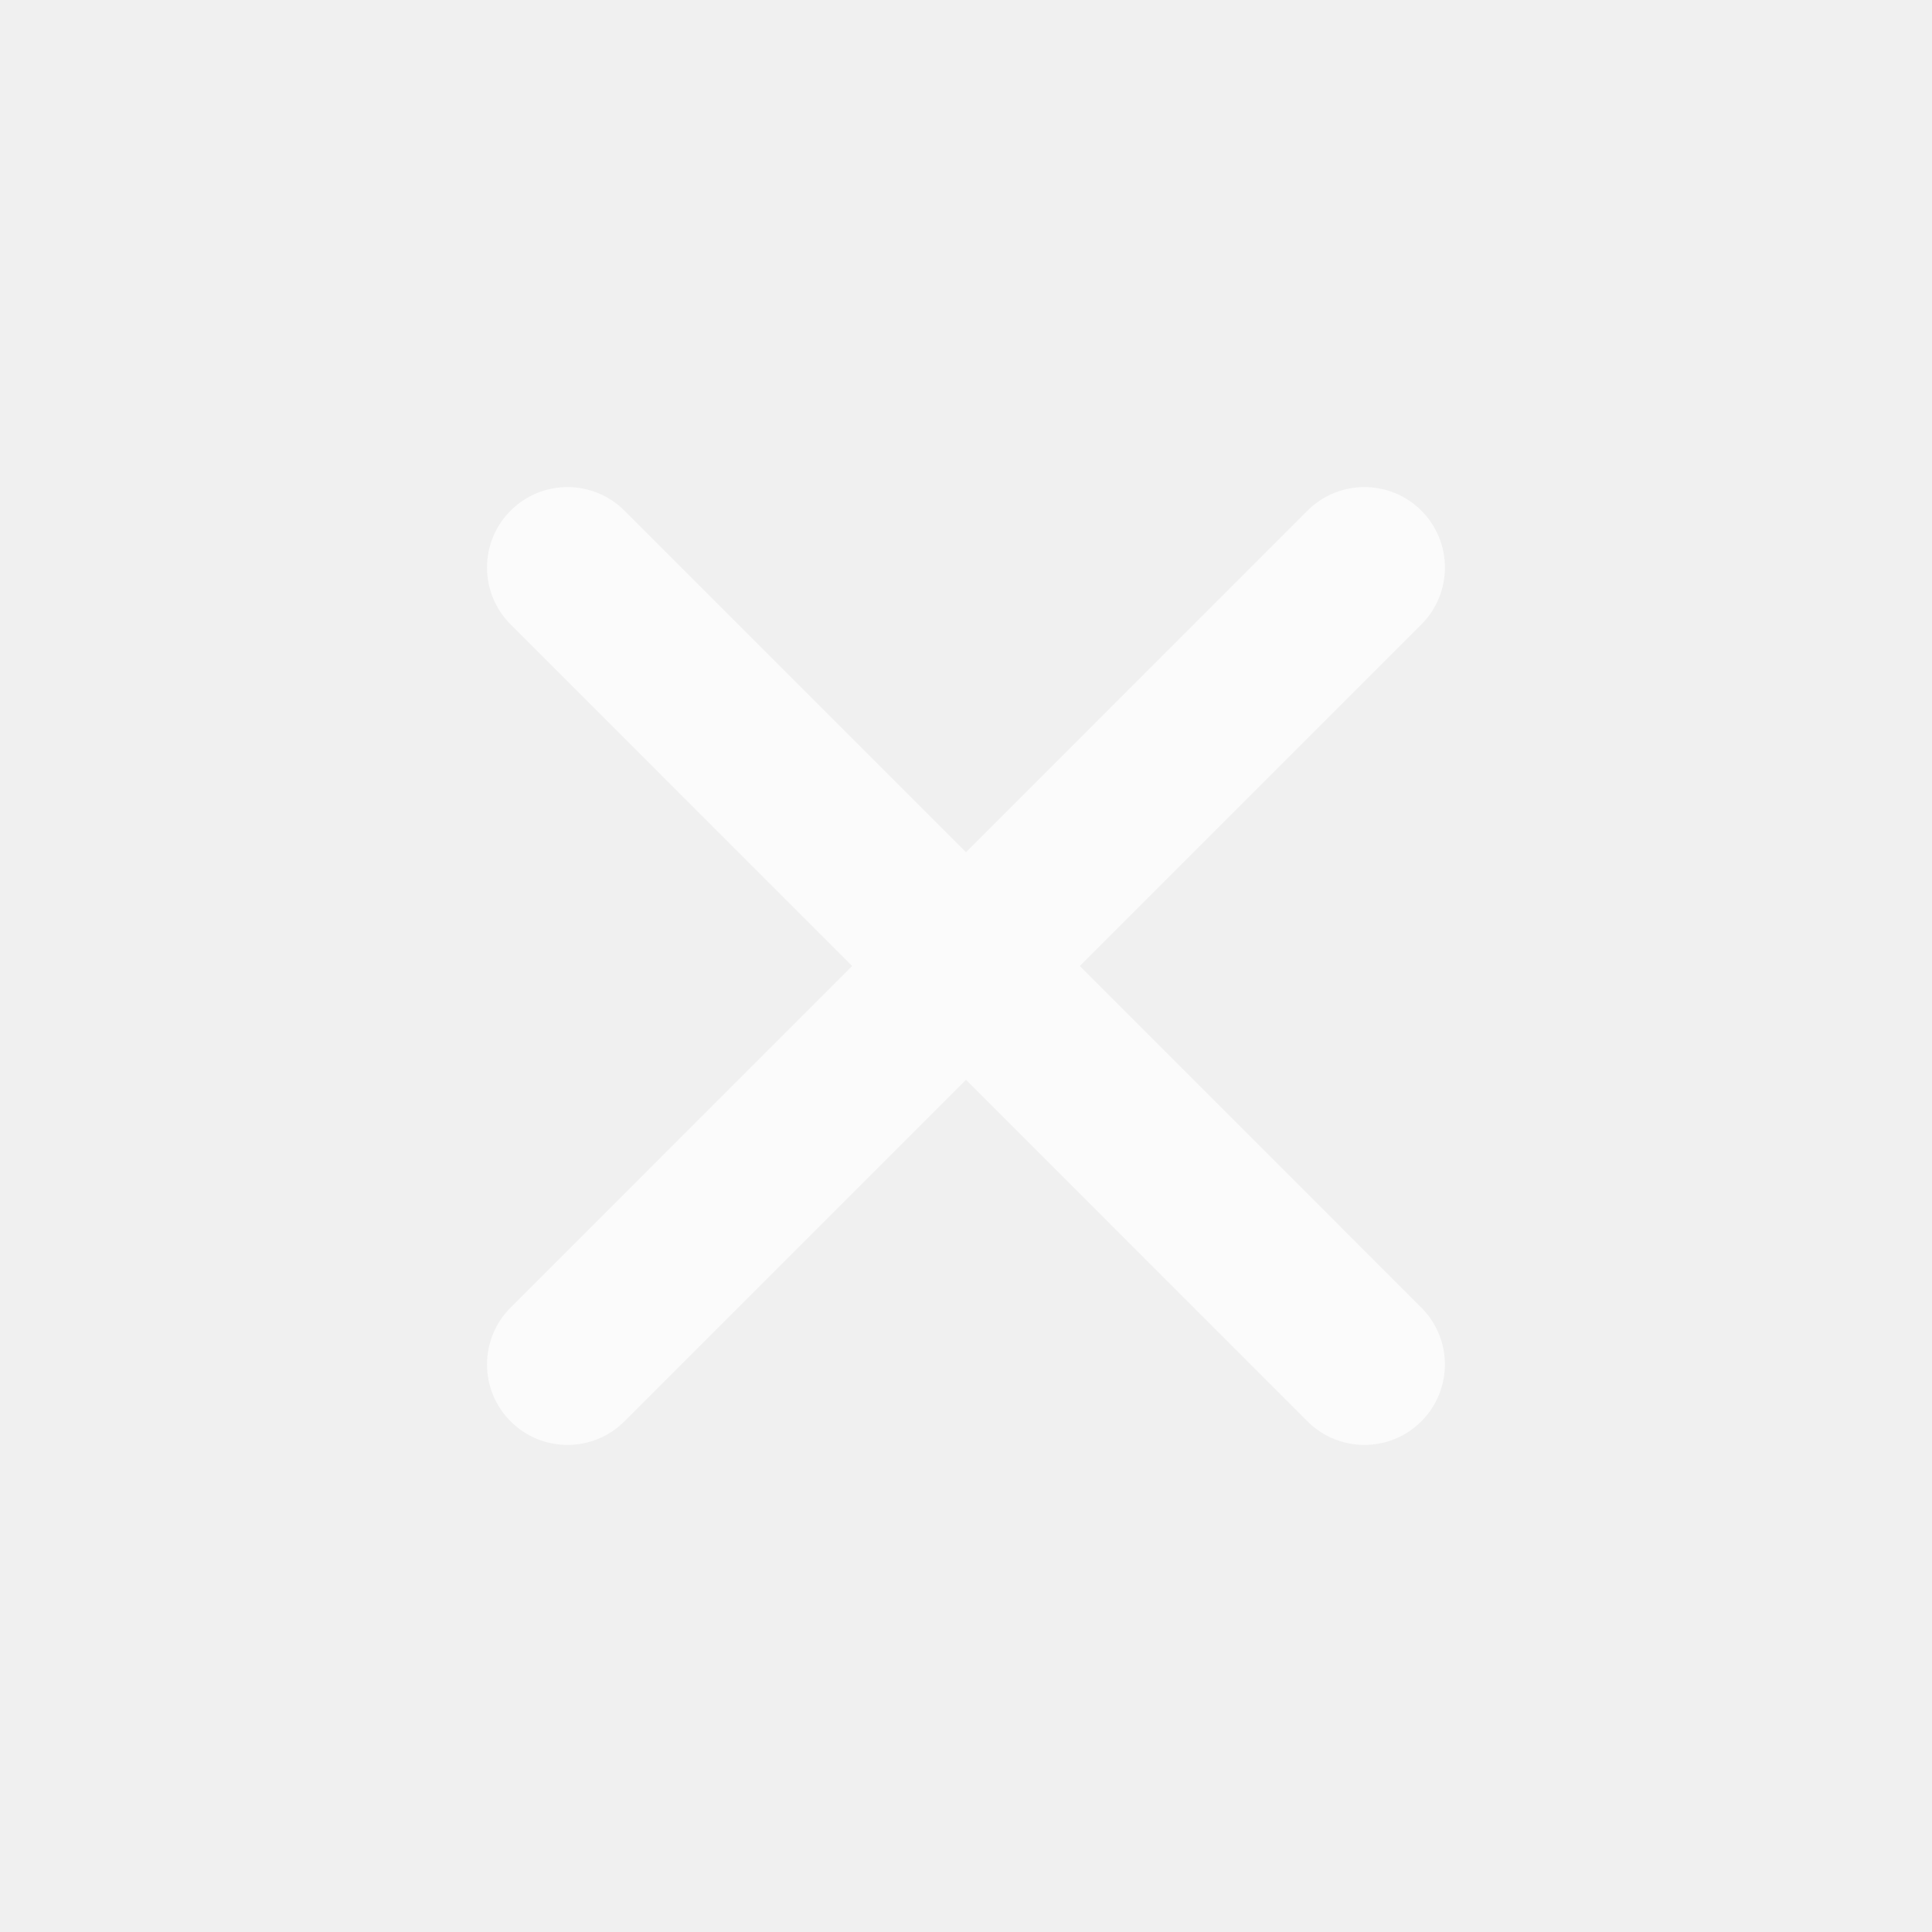
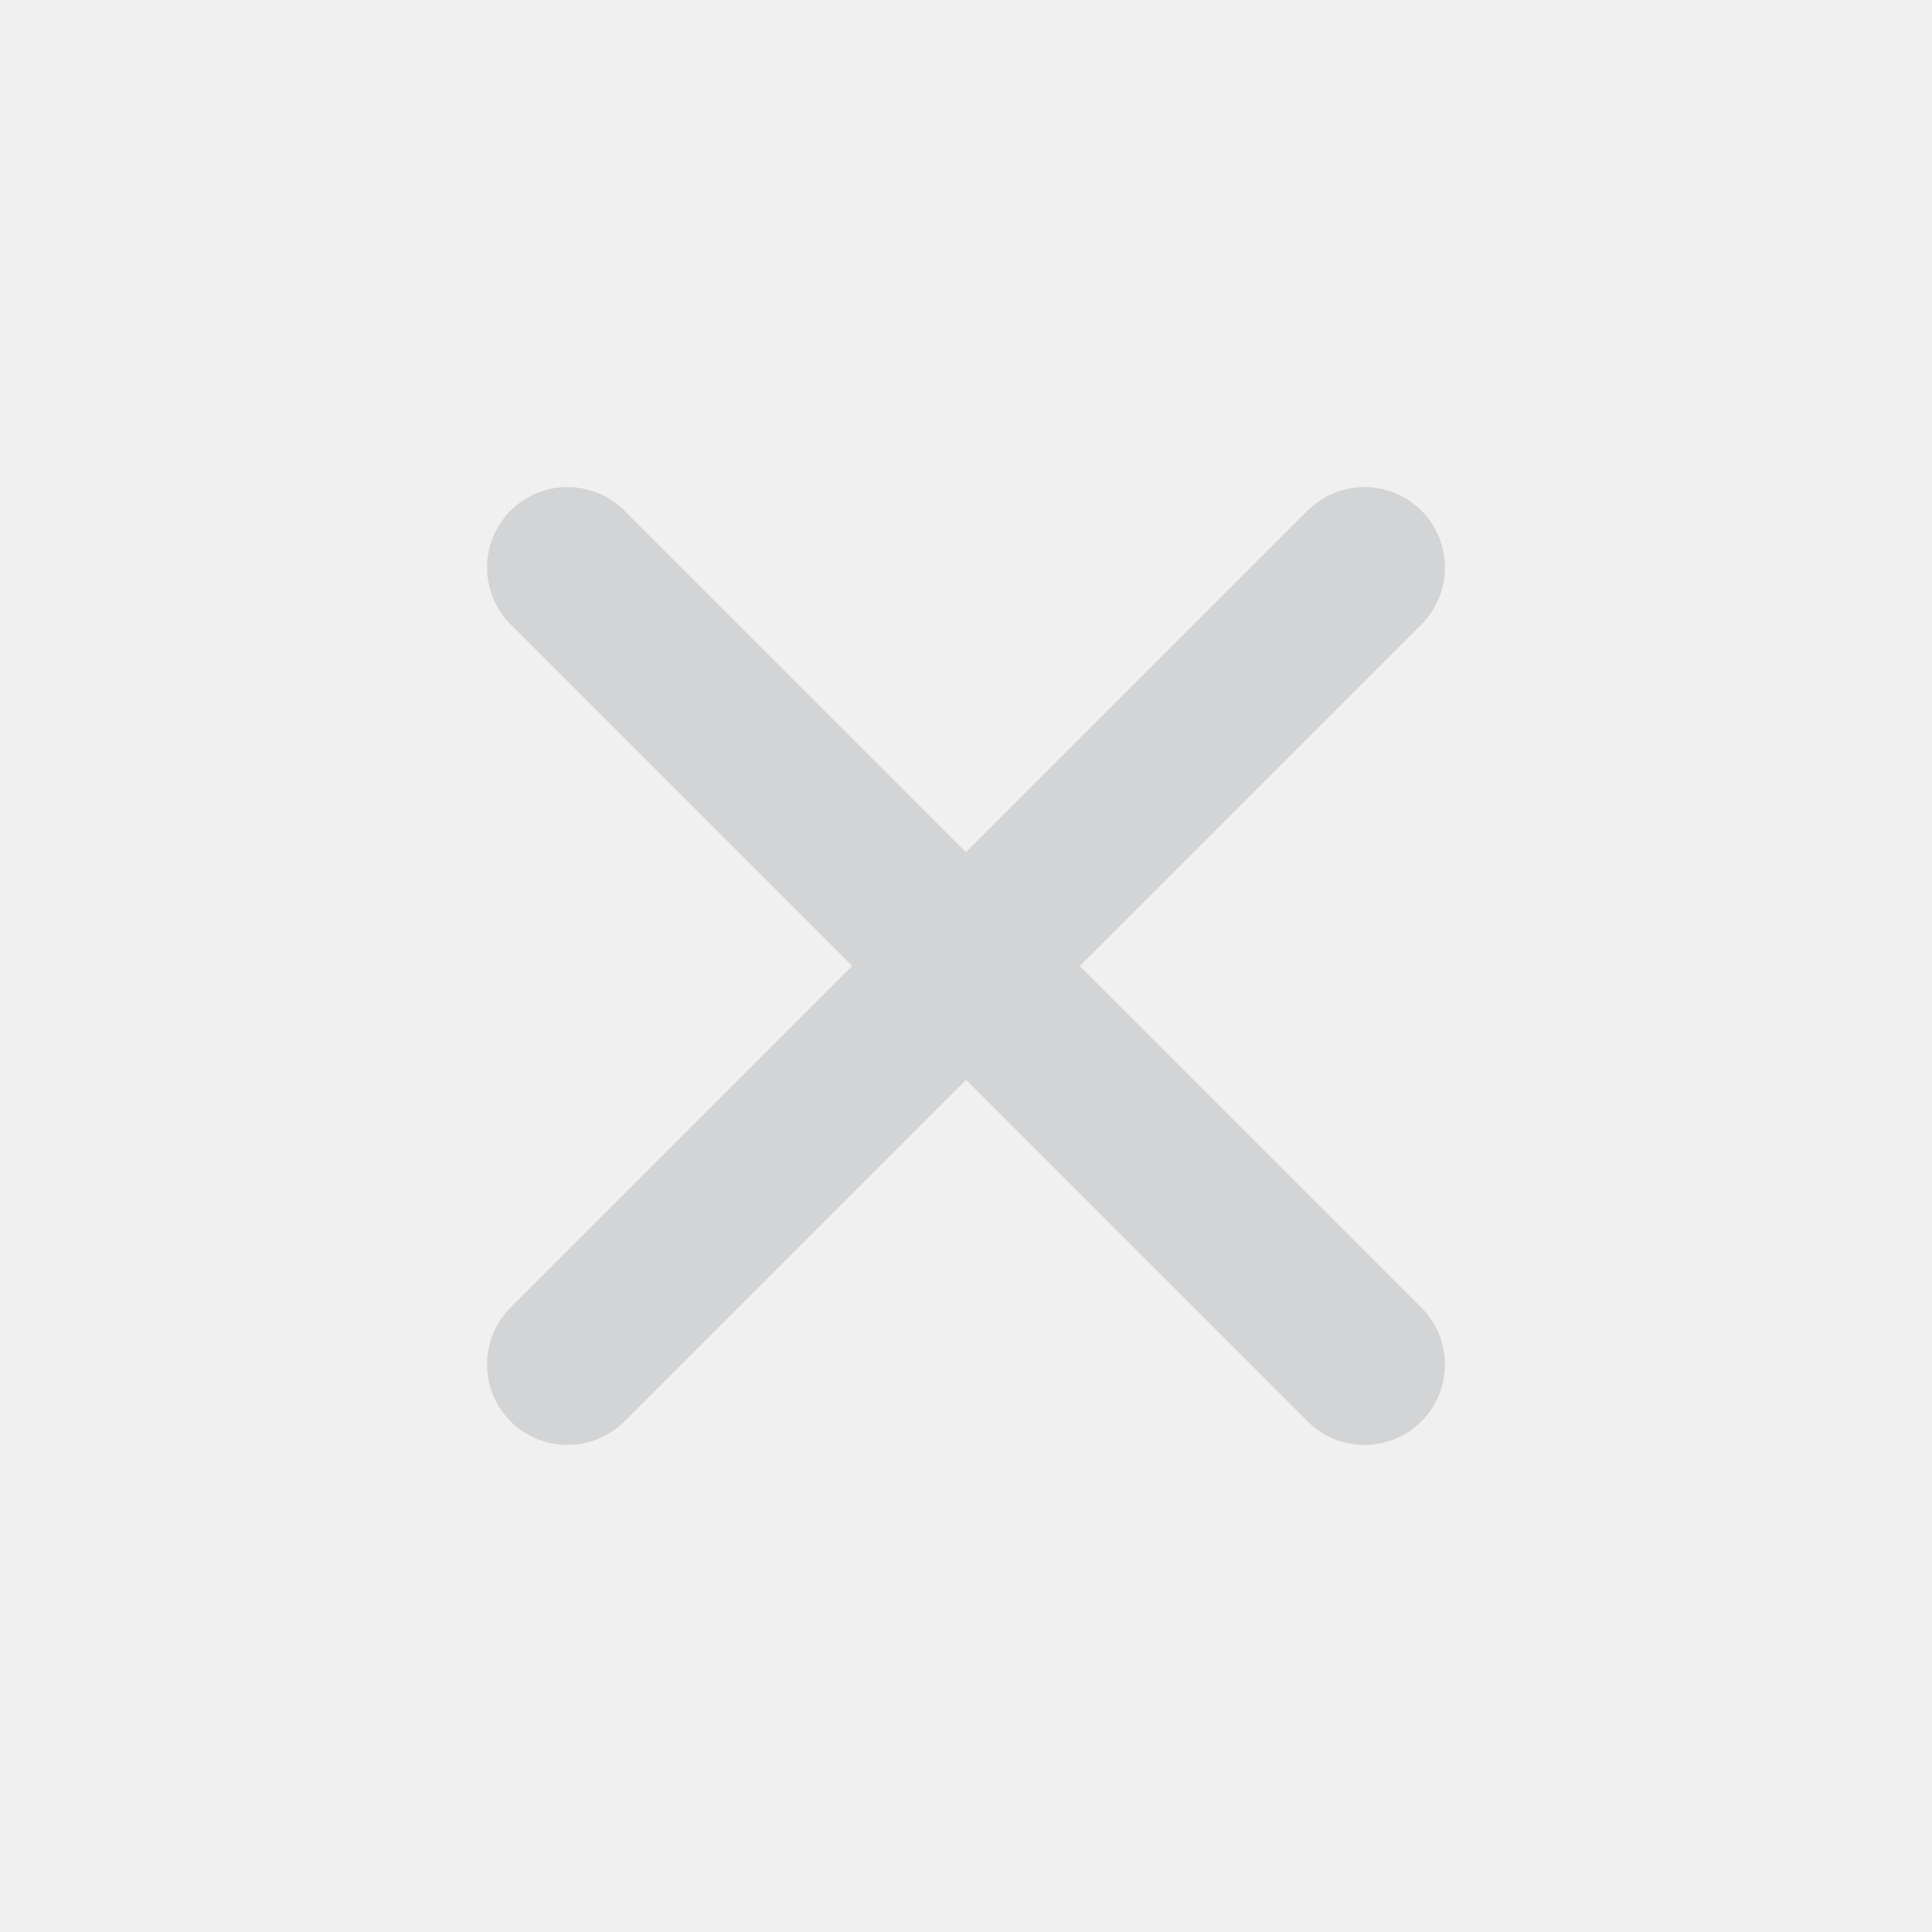
<svg xmlns="http://www.w3.org/2000/svg" width="24" height="24" viewBox="0 0 24 24" fill="none">
-   <path fill-rule="evenodd" clip-rule="evenodd" d="M6.343 6.343C5.952 6.734 5.952 7.367 6.343 7.757L10.585 12L6.343 16.243C5.952 16.633 5.952 17.266 6.343 17.657C6.733 18.047 7.366 18.047 7.757 17.657L12 13.414L16.242 17.657C16.633 18.047 17.266 18.047 17.656 17.657C18.047 17.266 18.047 16.633 17.656 16.243L13.414 12L17.657 7.757C18.047 7.367 18.047 6.734 17.657 6.343C17.266 5.953 16.633 5.953 16.242 6.343L12 10.586L7.757 6.343C7.366 5.953 6.733 5.953 6.343 6.343Z" fill="white" fill-opacity="0.7" />
+   <path fill-rule="evenodd" clip-rule="evenodd" d="M6.343 6.343C5.953 6.734 5.953 7.367 6.343 7.757L10.586 12L6.343 16.243C5.953 16.633 5.953 17.266 6.343 17.657C6.734 18.047 7.367 18.047 7.757 17.657L12 13.414L16.243 17.657C16.633 18.047 17.266 18.047 17.657 17.657C18.047 17.266 18.047 16.633 17.657 16.243L13.414 12L17.657 7.757C18.047 7.367 18.047 6.734 17.657 6.343C17.266 5.953 16.633 5.953 16.243 6.343L12 10.586L7.757 6.343C7.367 5.953 6.734 5.953 6.343 6.343Z" fill="#D3D4D5" />
</svg>
